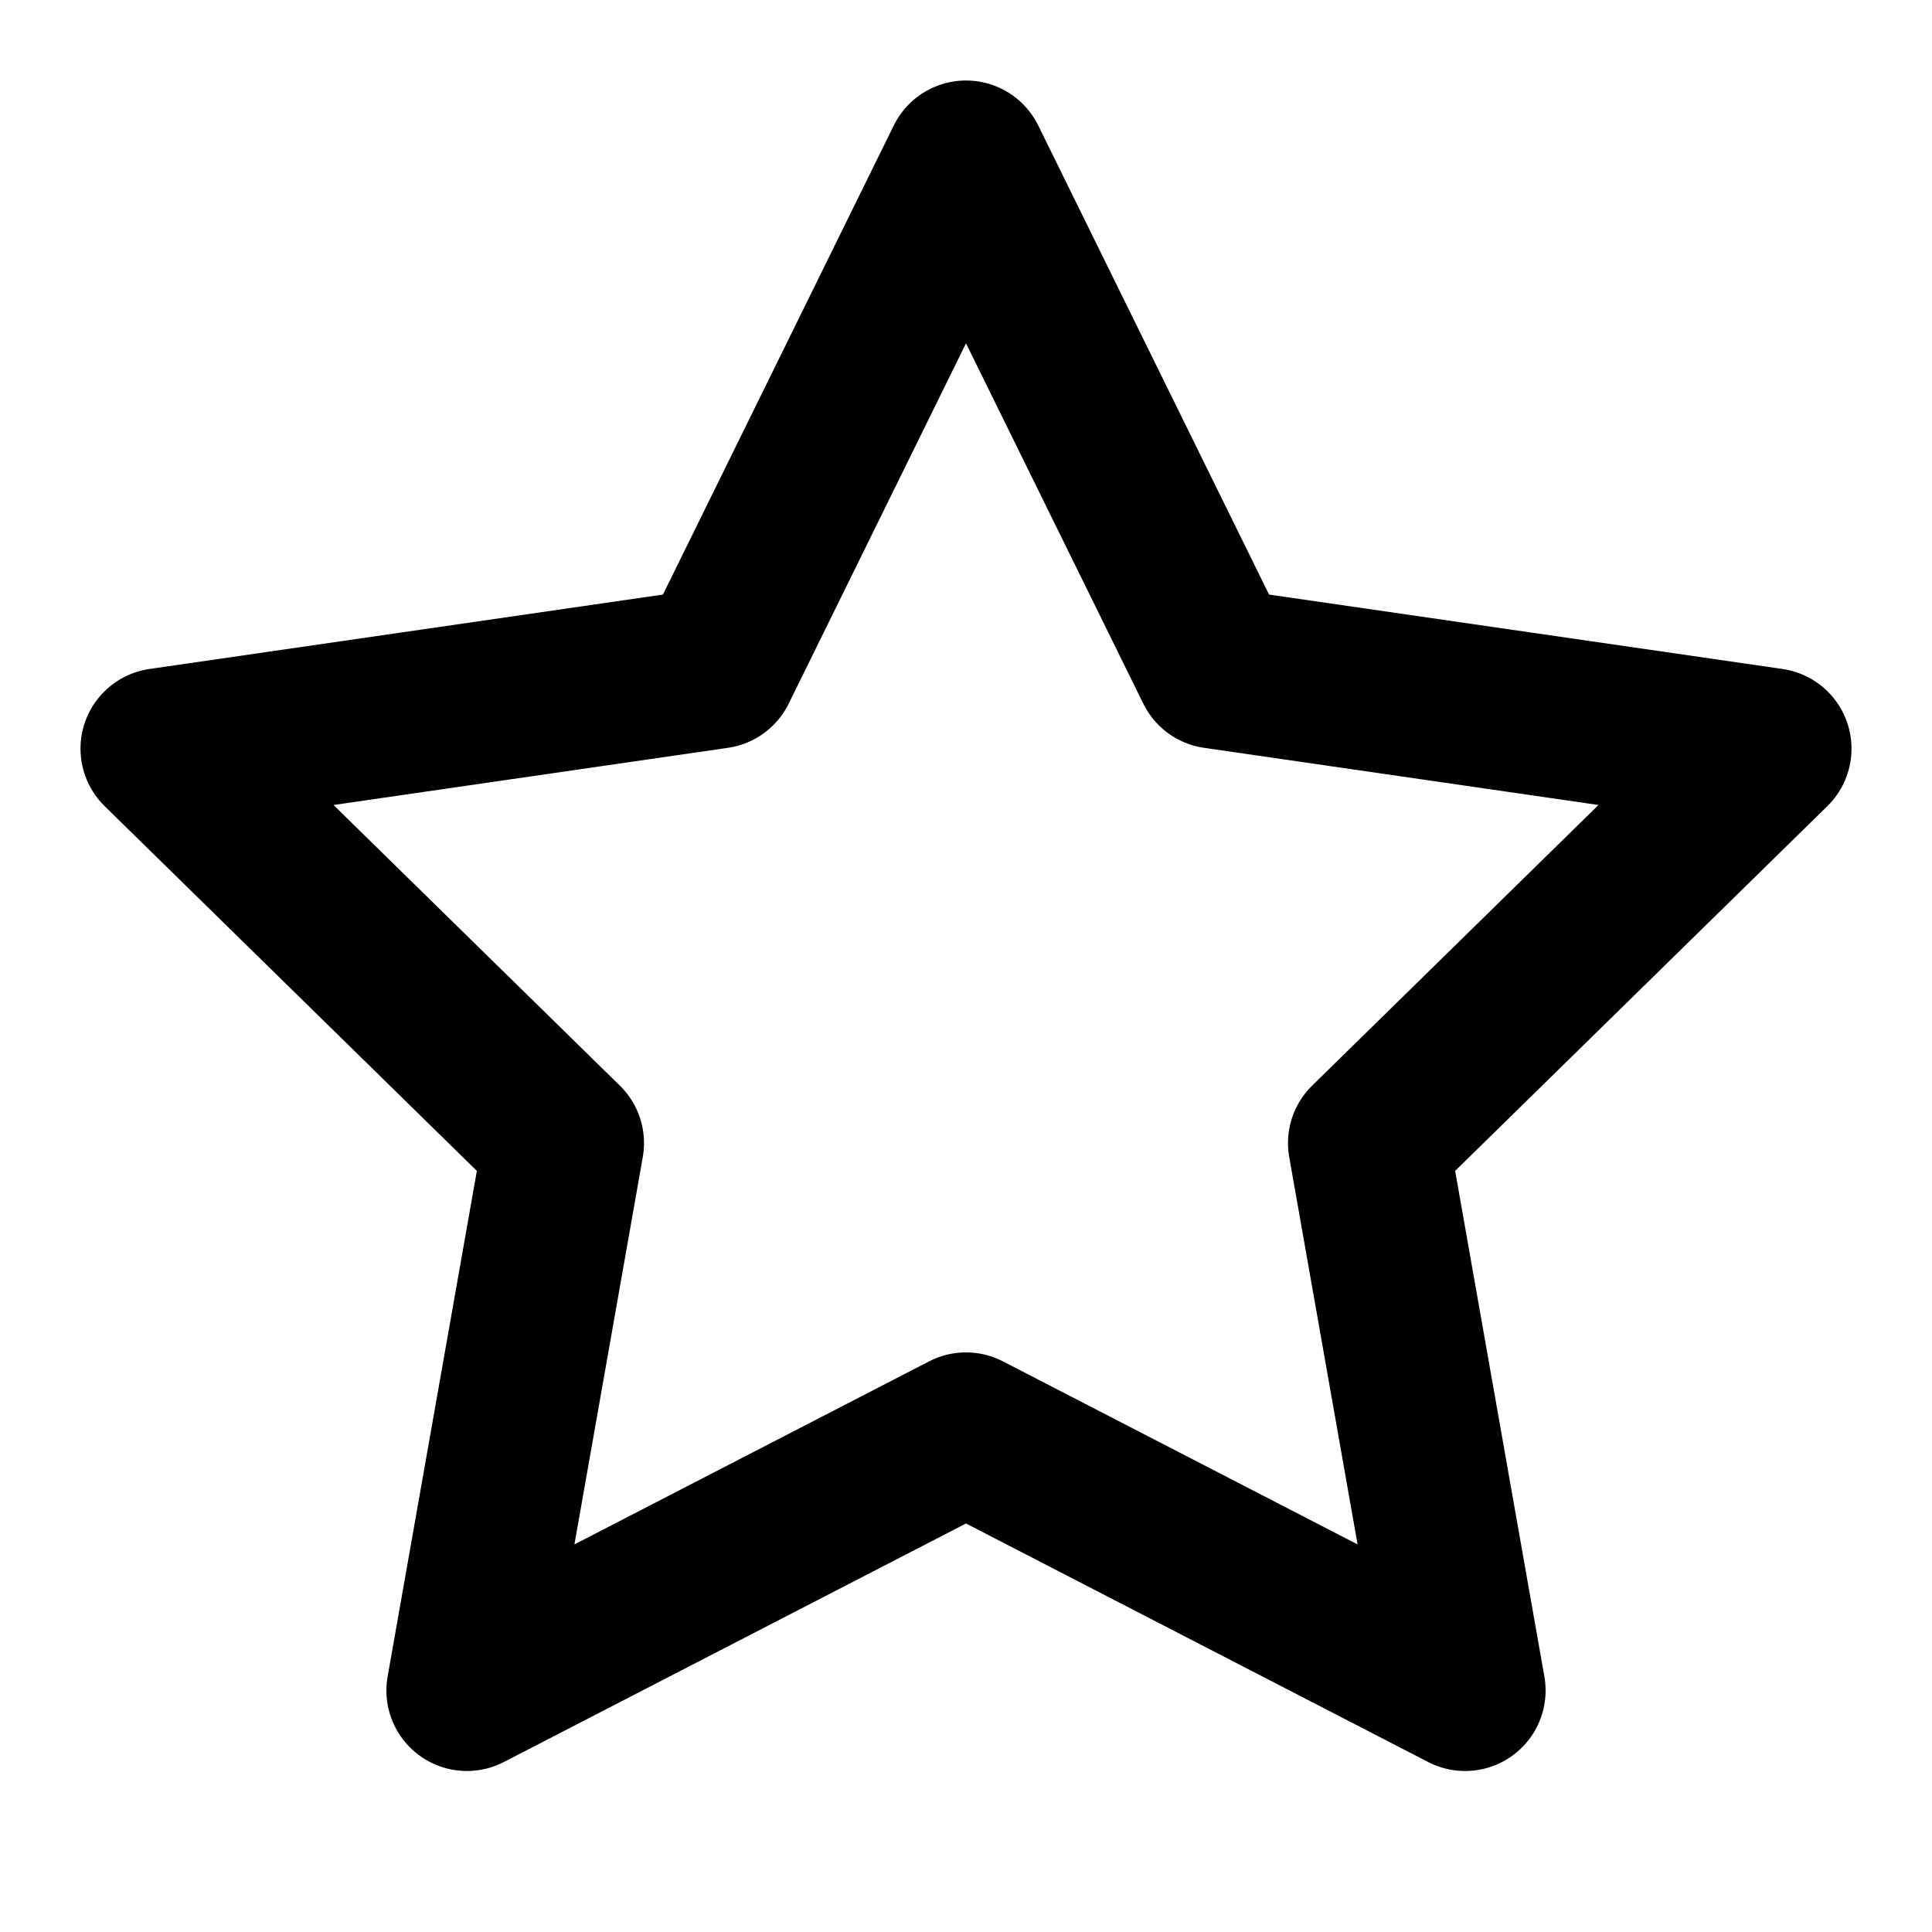
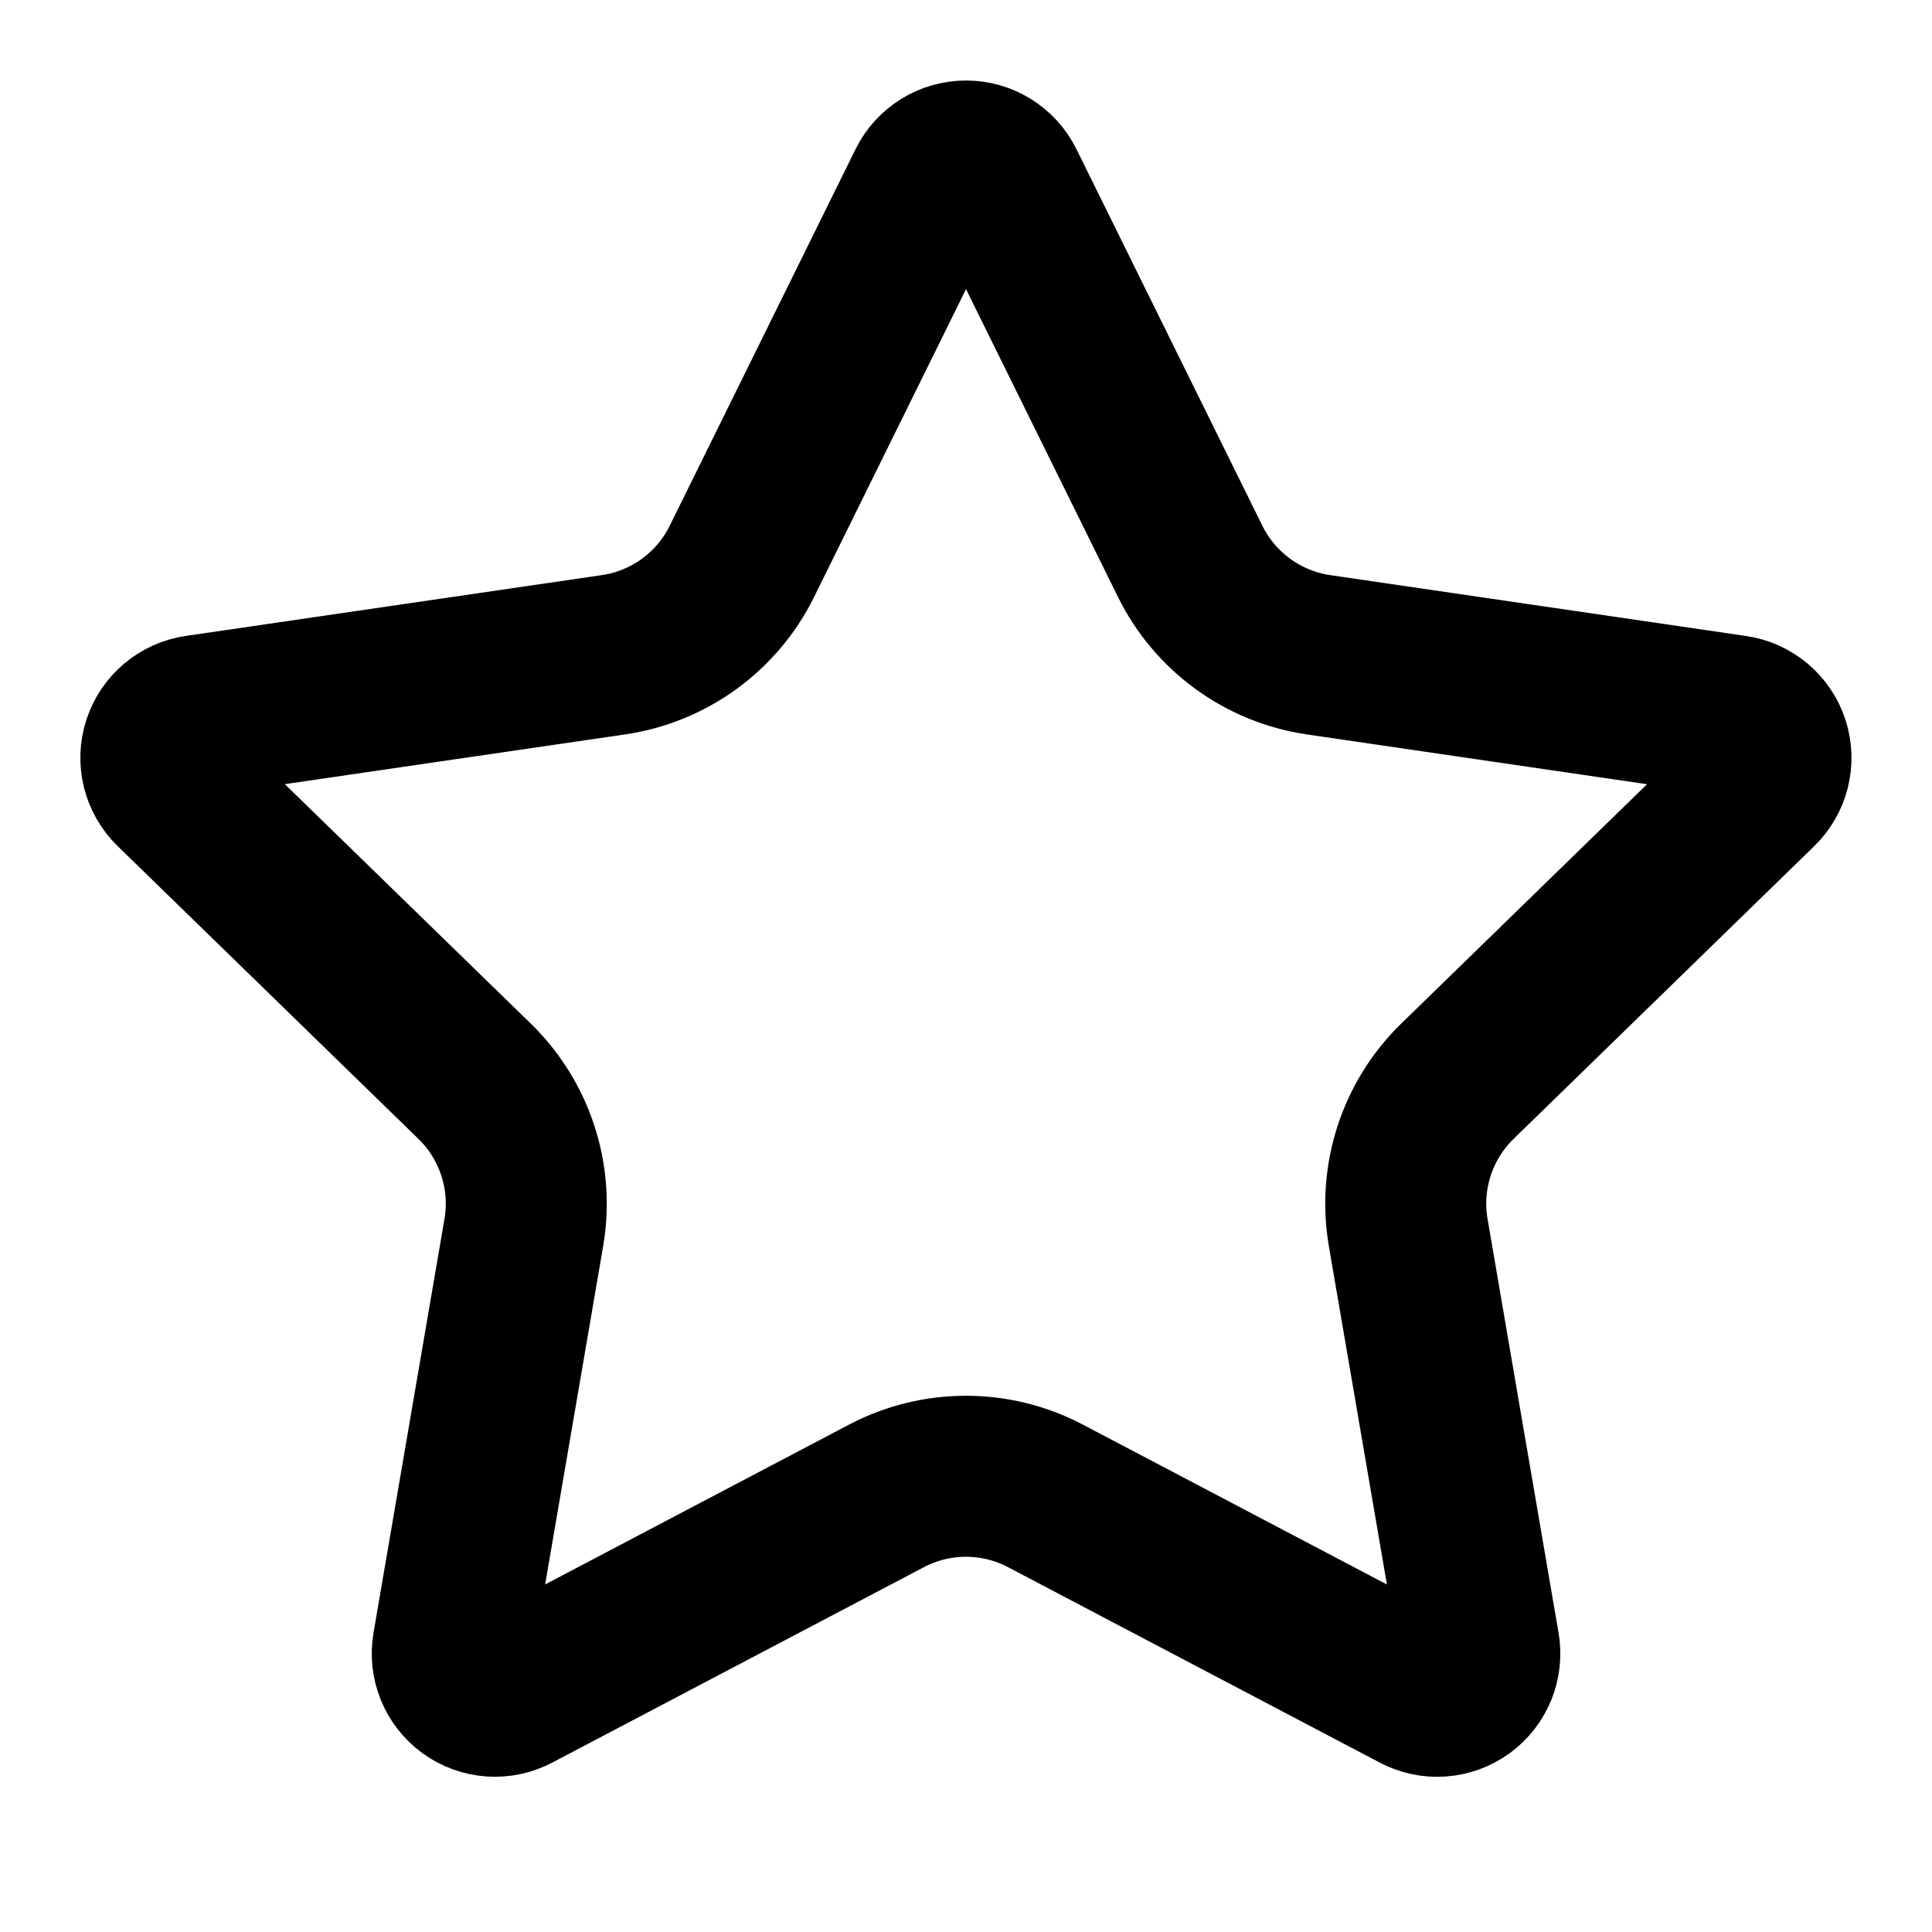
<svg xmlns="http://www.w3.org/2000/svg" viewBox="0 0 24 24" fill="none" stroke="currentColor" stroke-width="2" stroke-linecap="round" stroke-linejoin="round">
-   <path d="m12 2 3.1 6.3 6.9 1-5 4.9 1.2 6.8L12 17.8 5.8 21l1.2-6.8-5-4.9 6.9-1L12 2z" />
+   <path d="M11.525 2.295a.53.53 0 0 1 .95 0l2.31 4.679a2.123 2.123 0 0 0 1.595 1.16l5.166.756a.53.53 0 0 1 .294.904l-3.736 3.638a2.123 2.123 0 0 0-.611 1.878l.882 5.14a.53.53 0 0 1-.771.56l-4.618-2.428a2.122 2.122 0 0 0-1.973 0L6.396 21.01a.53.53 0 0 1-.77-.56l.881-5.139a2.122 2.122 0 0 0-.611-1.879L2.16 9.795a.53.53 0 0 1 .294-.906l5.165-.755a2.122 2.122 0 0 0 1.597-1.16z" />
</svg>
